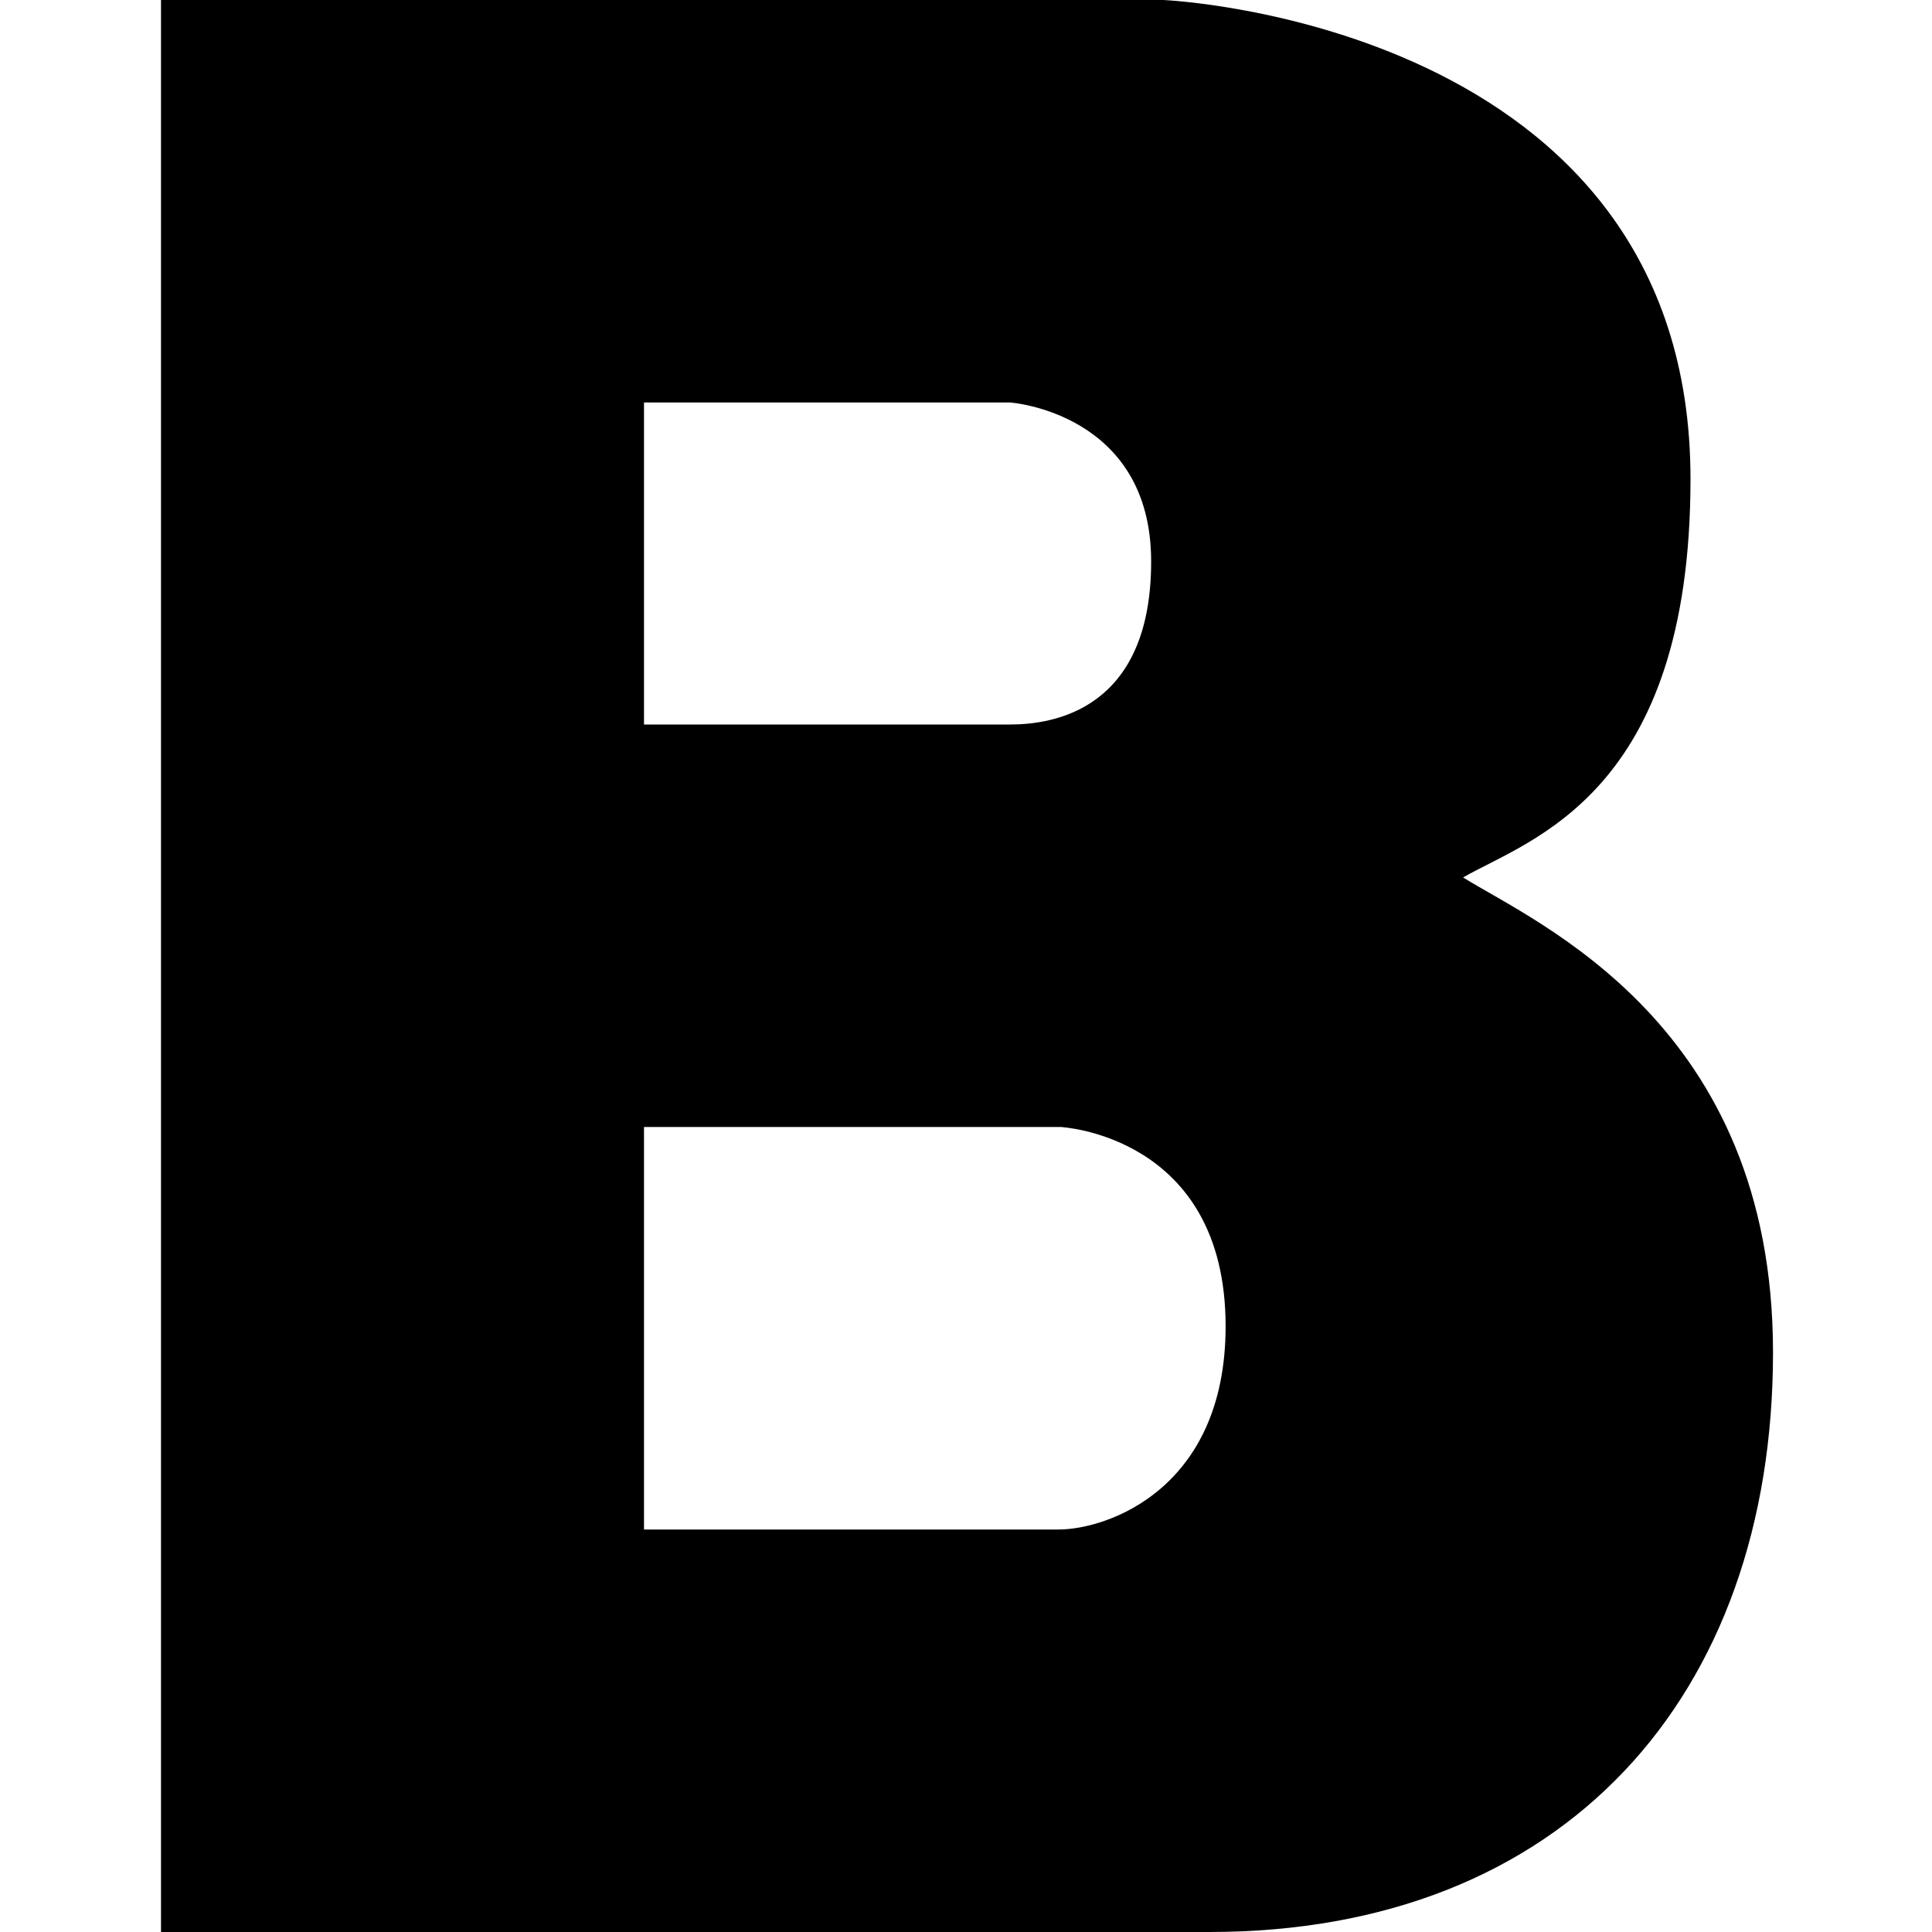
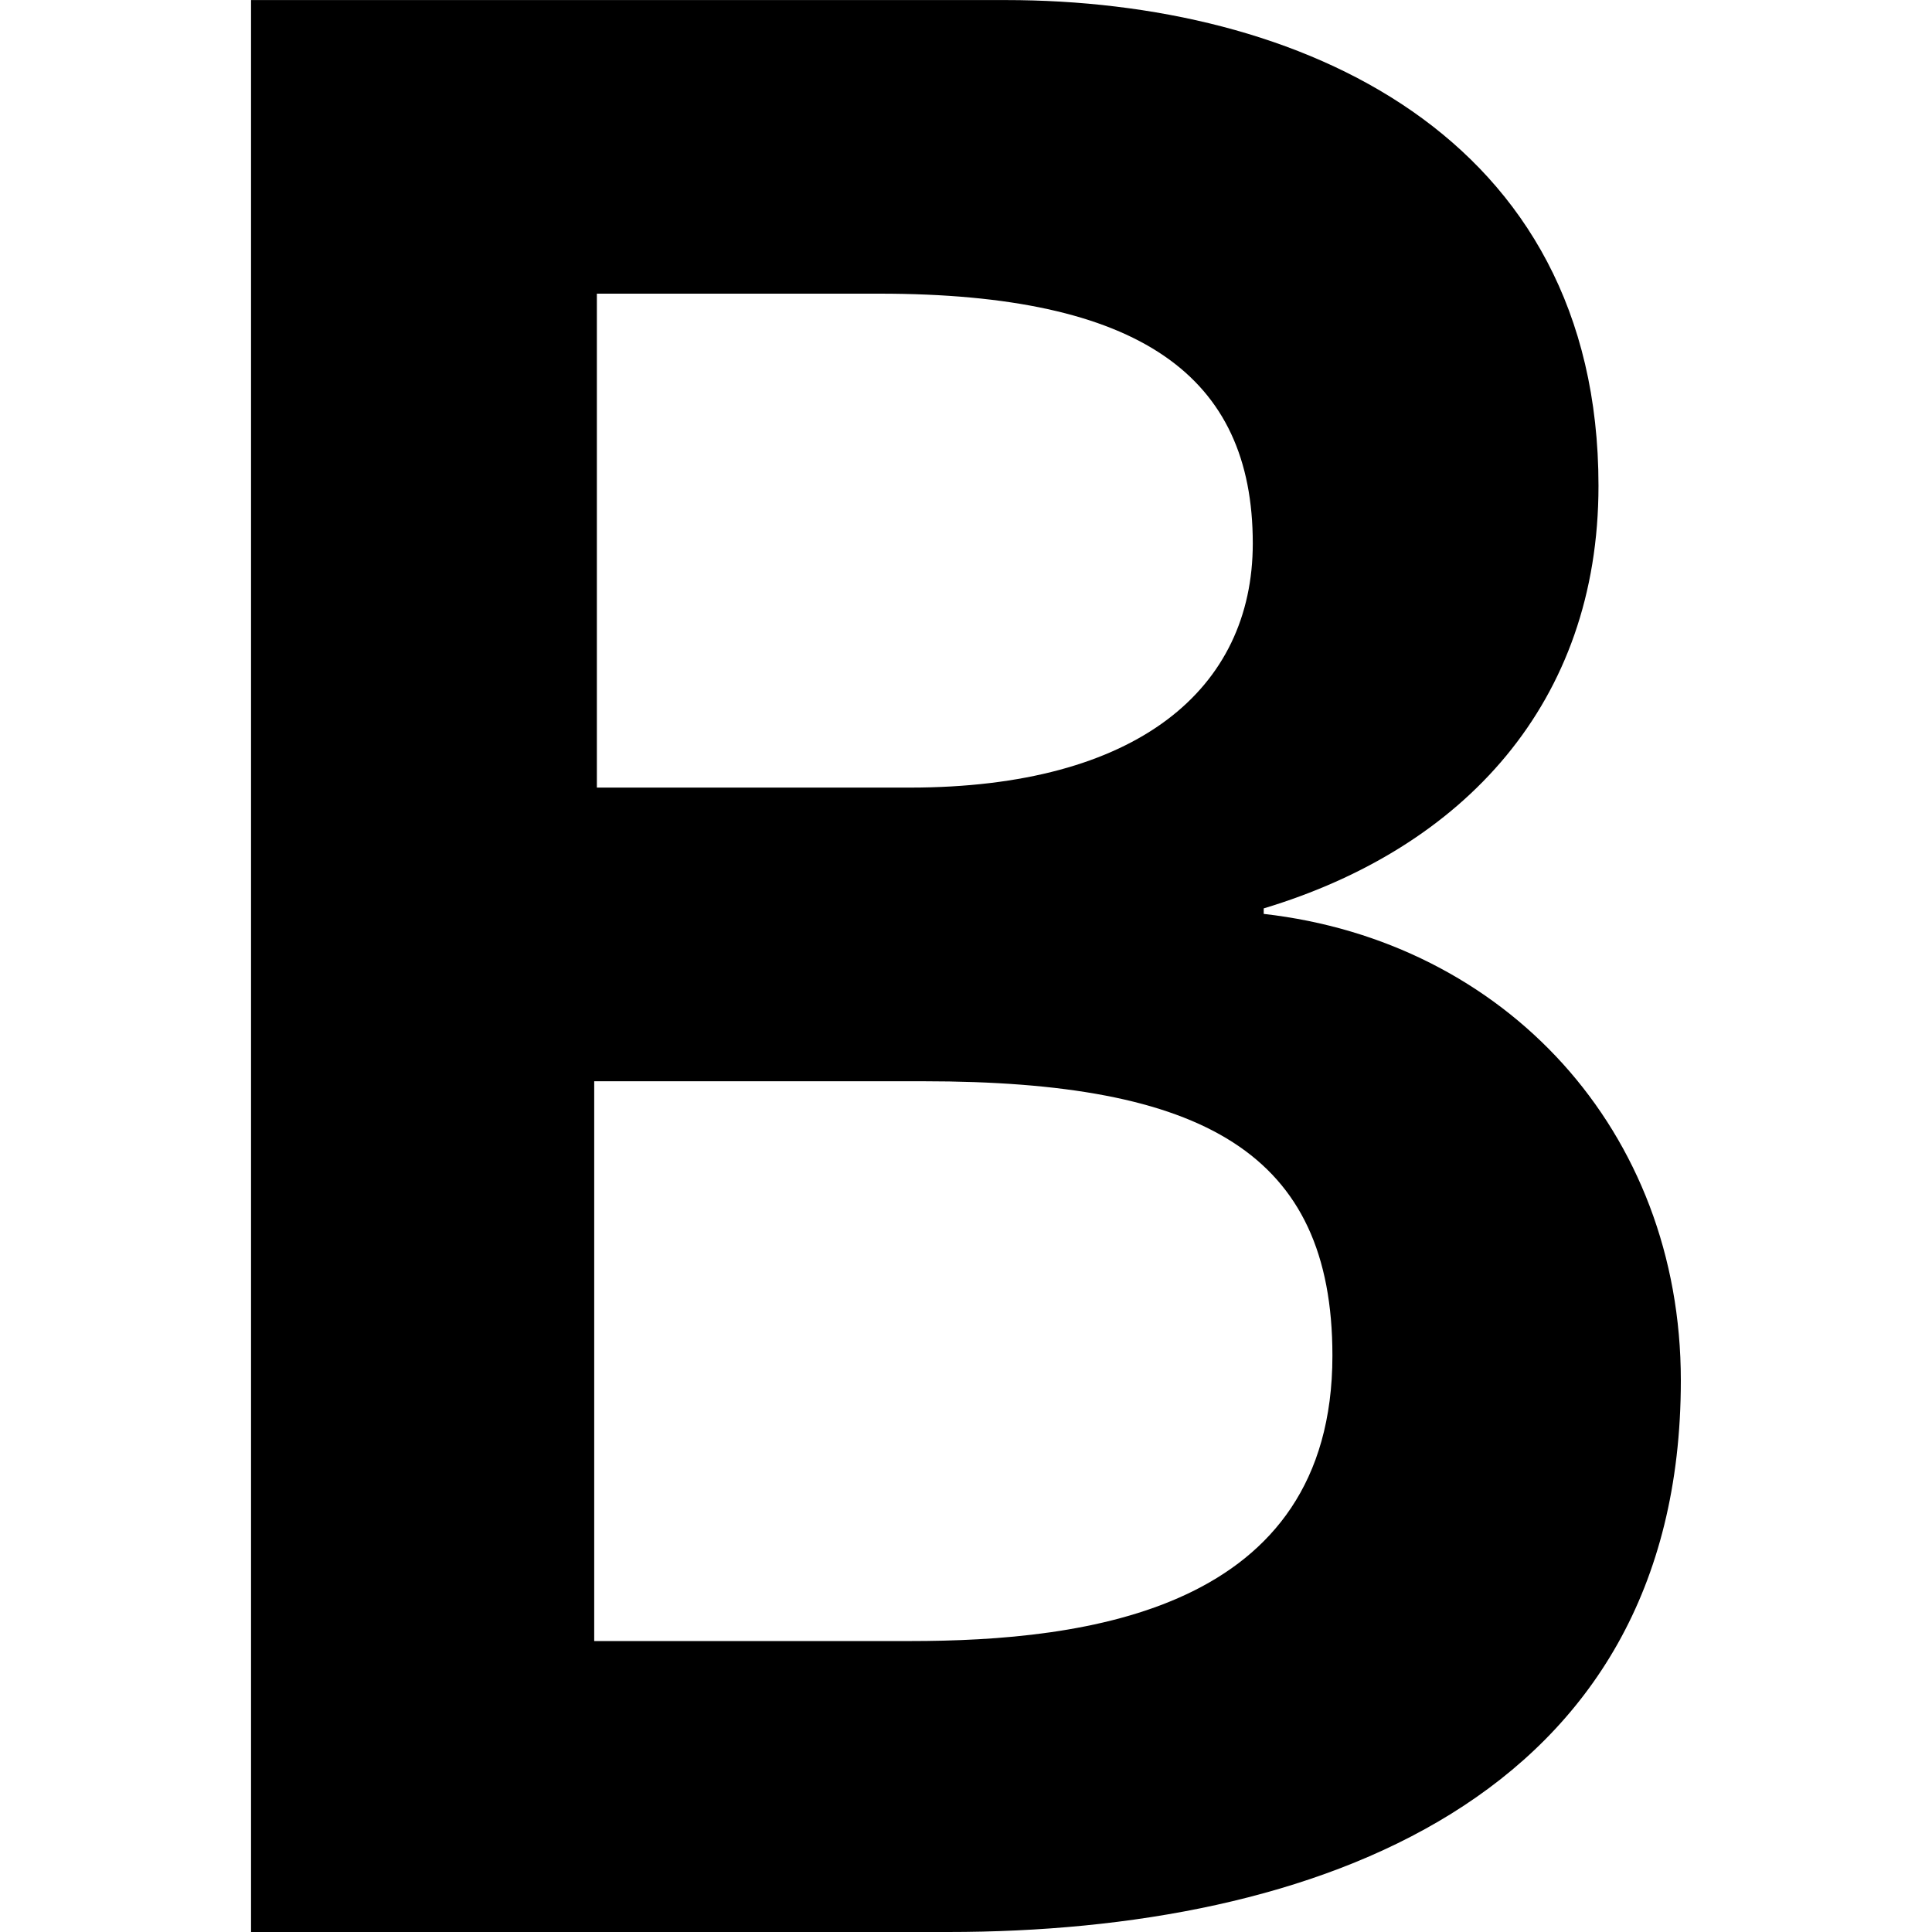
- <svg xmlns="http://www.w3.org/2000/svg" fill="#000000" height="32" width="32" version="1.1" id="Icon" viewBox="0 0 0.96 0.96" enable-background="new 0 0 24 24" xml:space="preserve">
-   <defs id="defs1" />
-   <path d="M 0.727,0.436 C 0.76,0.417 0.84,0.395 0.84,0.238 0.84,0.011 0.578,0 0.578,0 h -0.498 v 0.96 c 0,0 0.331,0 0.521,0 0.176,0 0.28,-0.117 0.28,-0.288 0,-0.163 -0.117,-0.213 -0.154,-0.236 z M 0.32,0.2 H 0.502 c 0,0 0.07,0.005 0.07,0.079 0,0.074 -0.049,0.081 -0.07,0.081 -0.021,0 -0.182,0 -0.182,0 z m 0.207,0.56 c -0.024,0 -0.207,0 -0.207,0 v -0.2 h 0.207 c 0,0 0.082,0.004 0.082,0.099 C 0.609,0.74 0.55,0.76 0.526,0.76 Z" id="path1" style="stroke-width:0.04;fill:#000000" />
+ <svg xmlns="http://www.w3.org/2000/svg" xml:space="preserve" style="fill-rule:evenodd;clip-rule:evenodd;stroke-linejoin:round;stroke-miterlimit:2" viewBox="0 0 32 32">
+   <path d="M9.841 4.864h4.727c4.318 0 6.182 1.364 6.182 4.136 0 2.409-1.909 4.045-5.682 4.045H9.886V4.863h-.045ZM4.159 32h11.545c6.045 0 12.136-2.182 12.136-9.136 0-4.136-2.909-7.273-6.909-7.727v-.091c3.318-1 5.545-3.409 5.545-7 0-5.818-4.955-8.045-9.818-8.045h-12.5v32Zm5.682-14.091h5.455c4.636 0 6.773 1.182 6.773 4.545 0 4.227-4.091 4.727-7 4.727H9.842v-9.273Z" style="fill-rule:nonzero" />
</svg>
